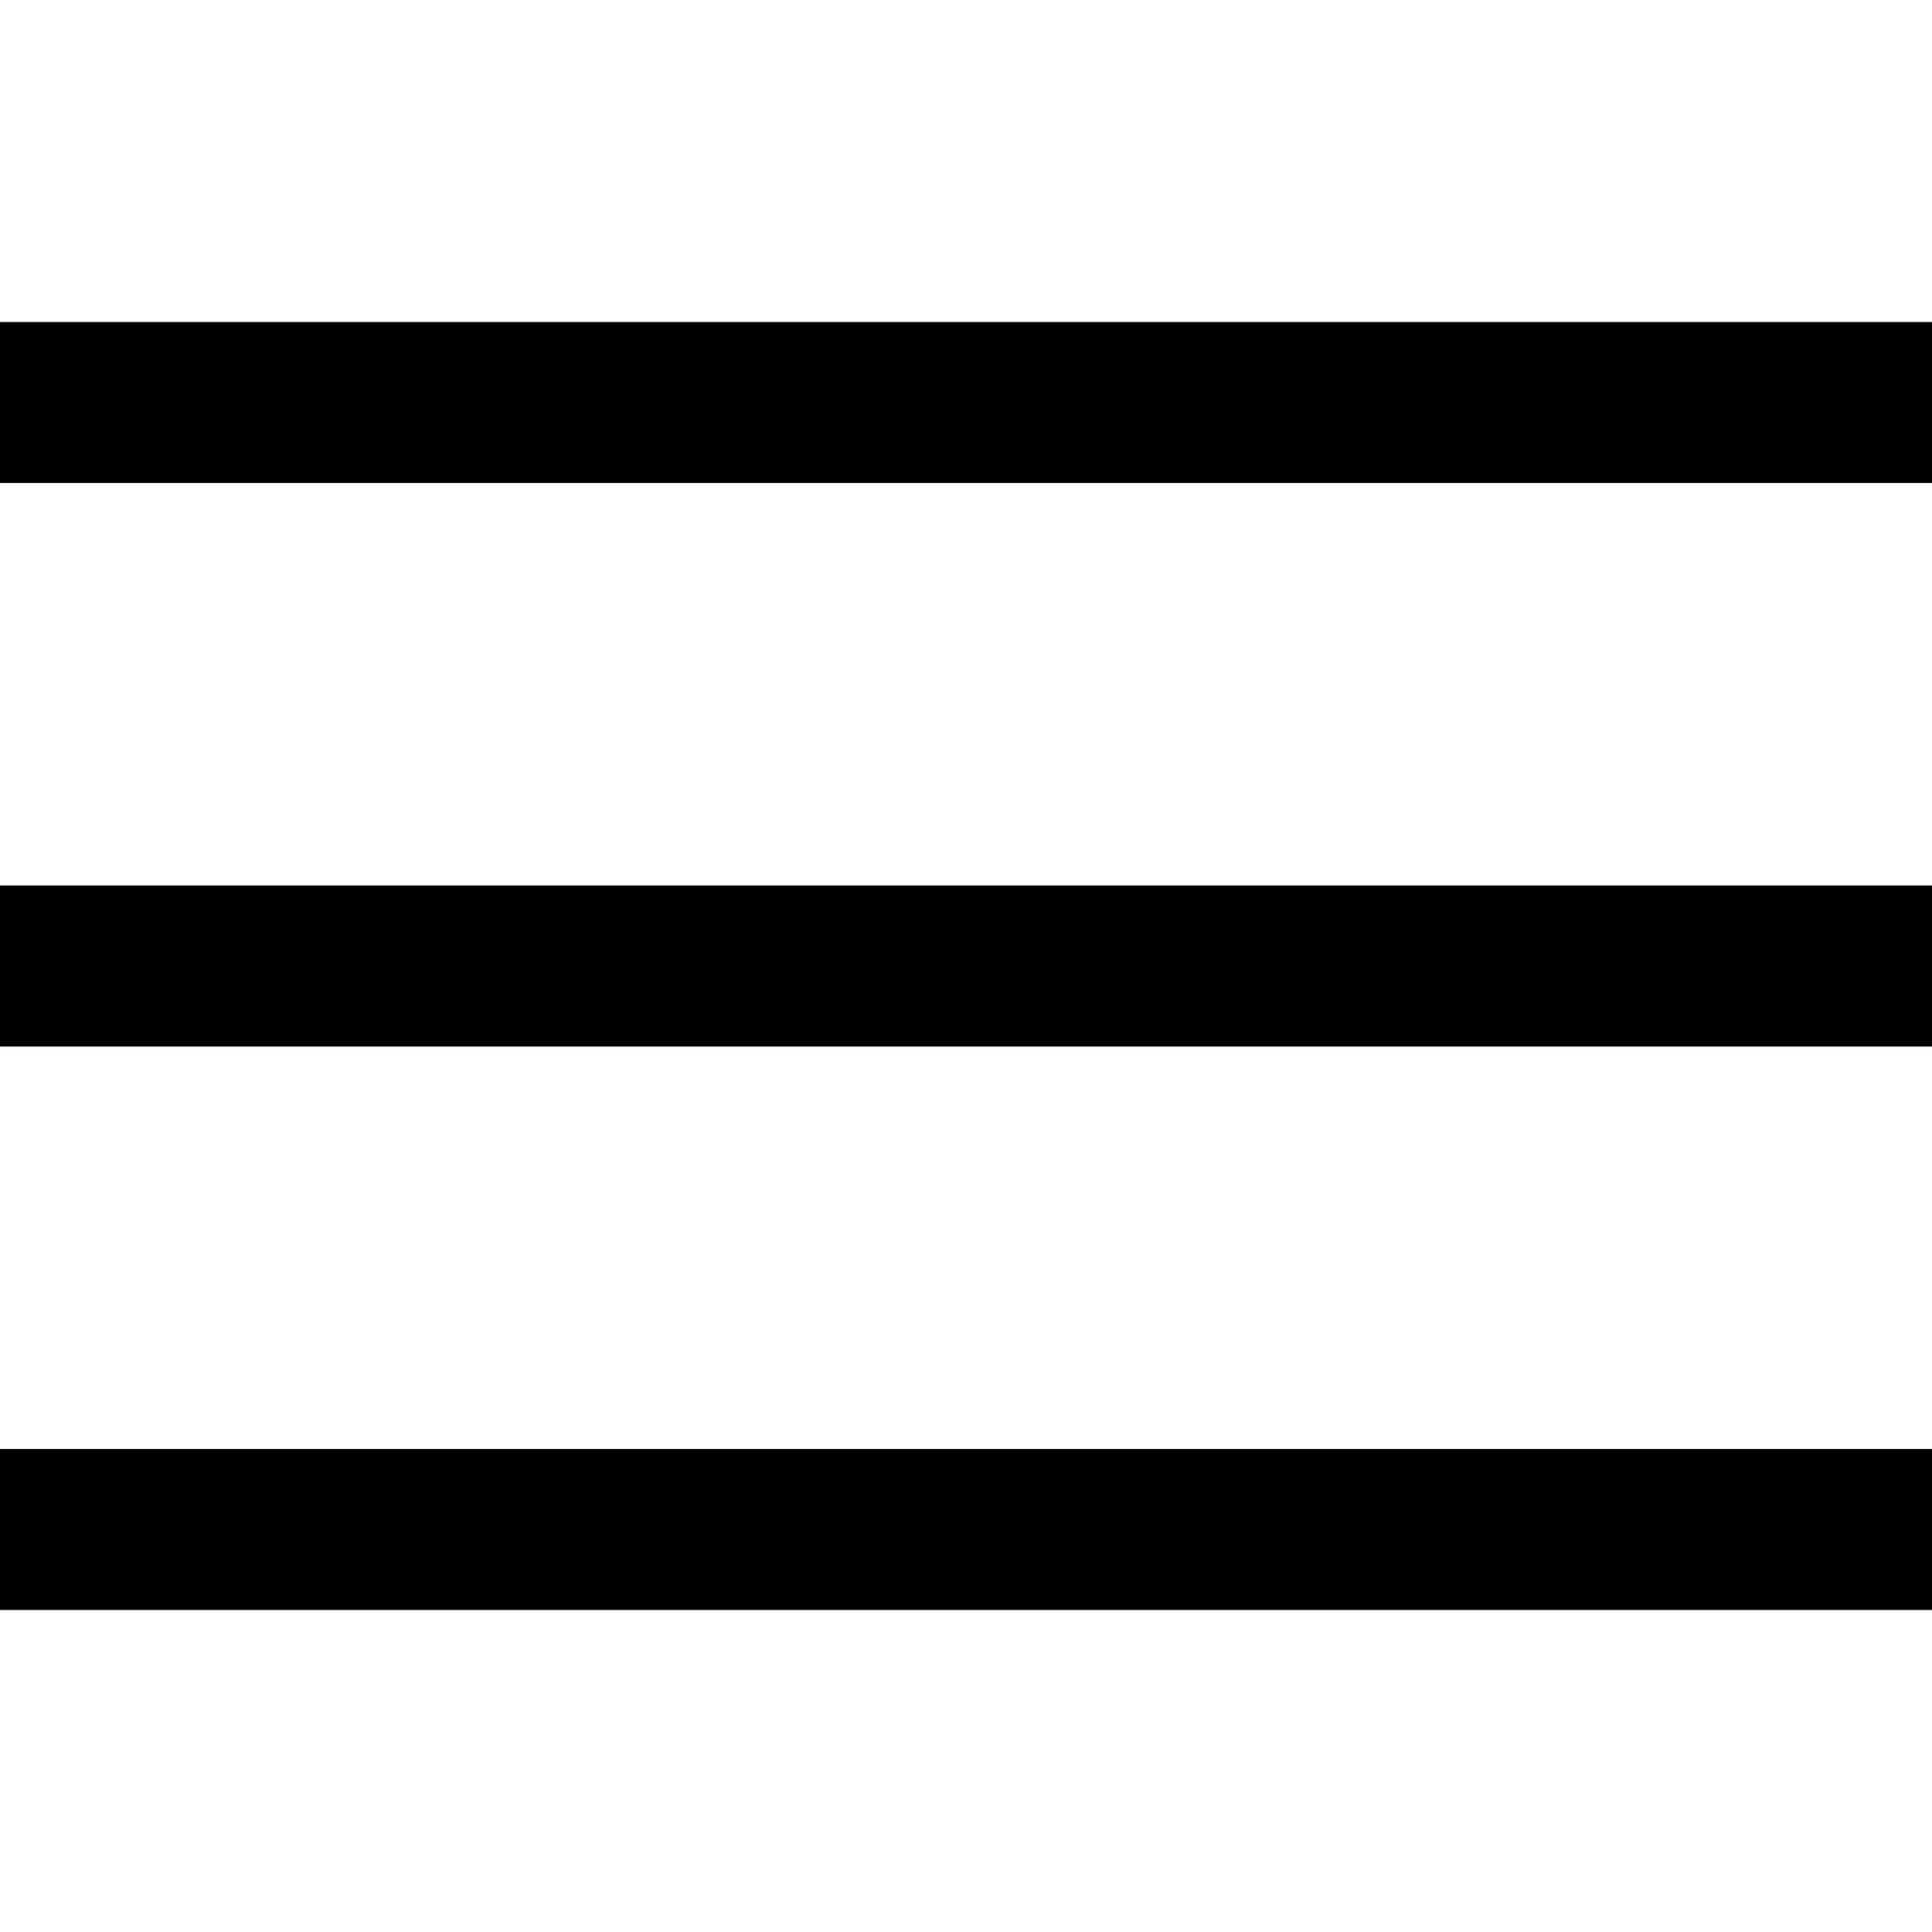
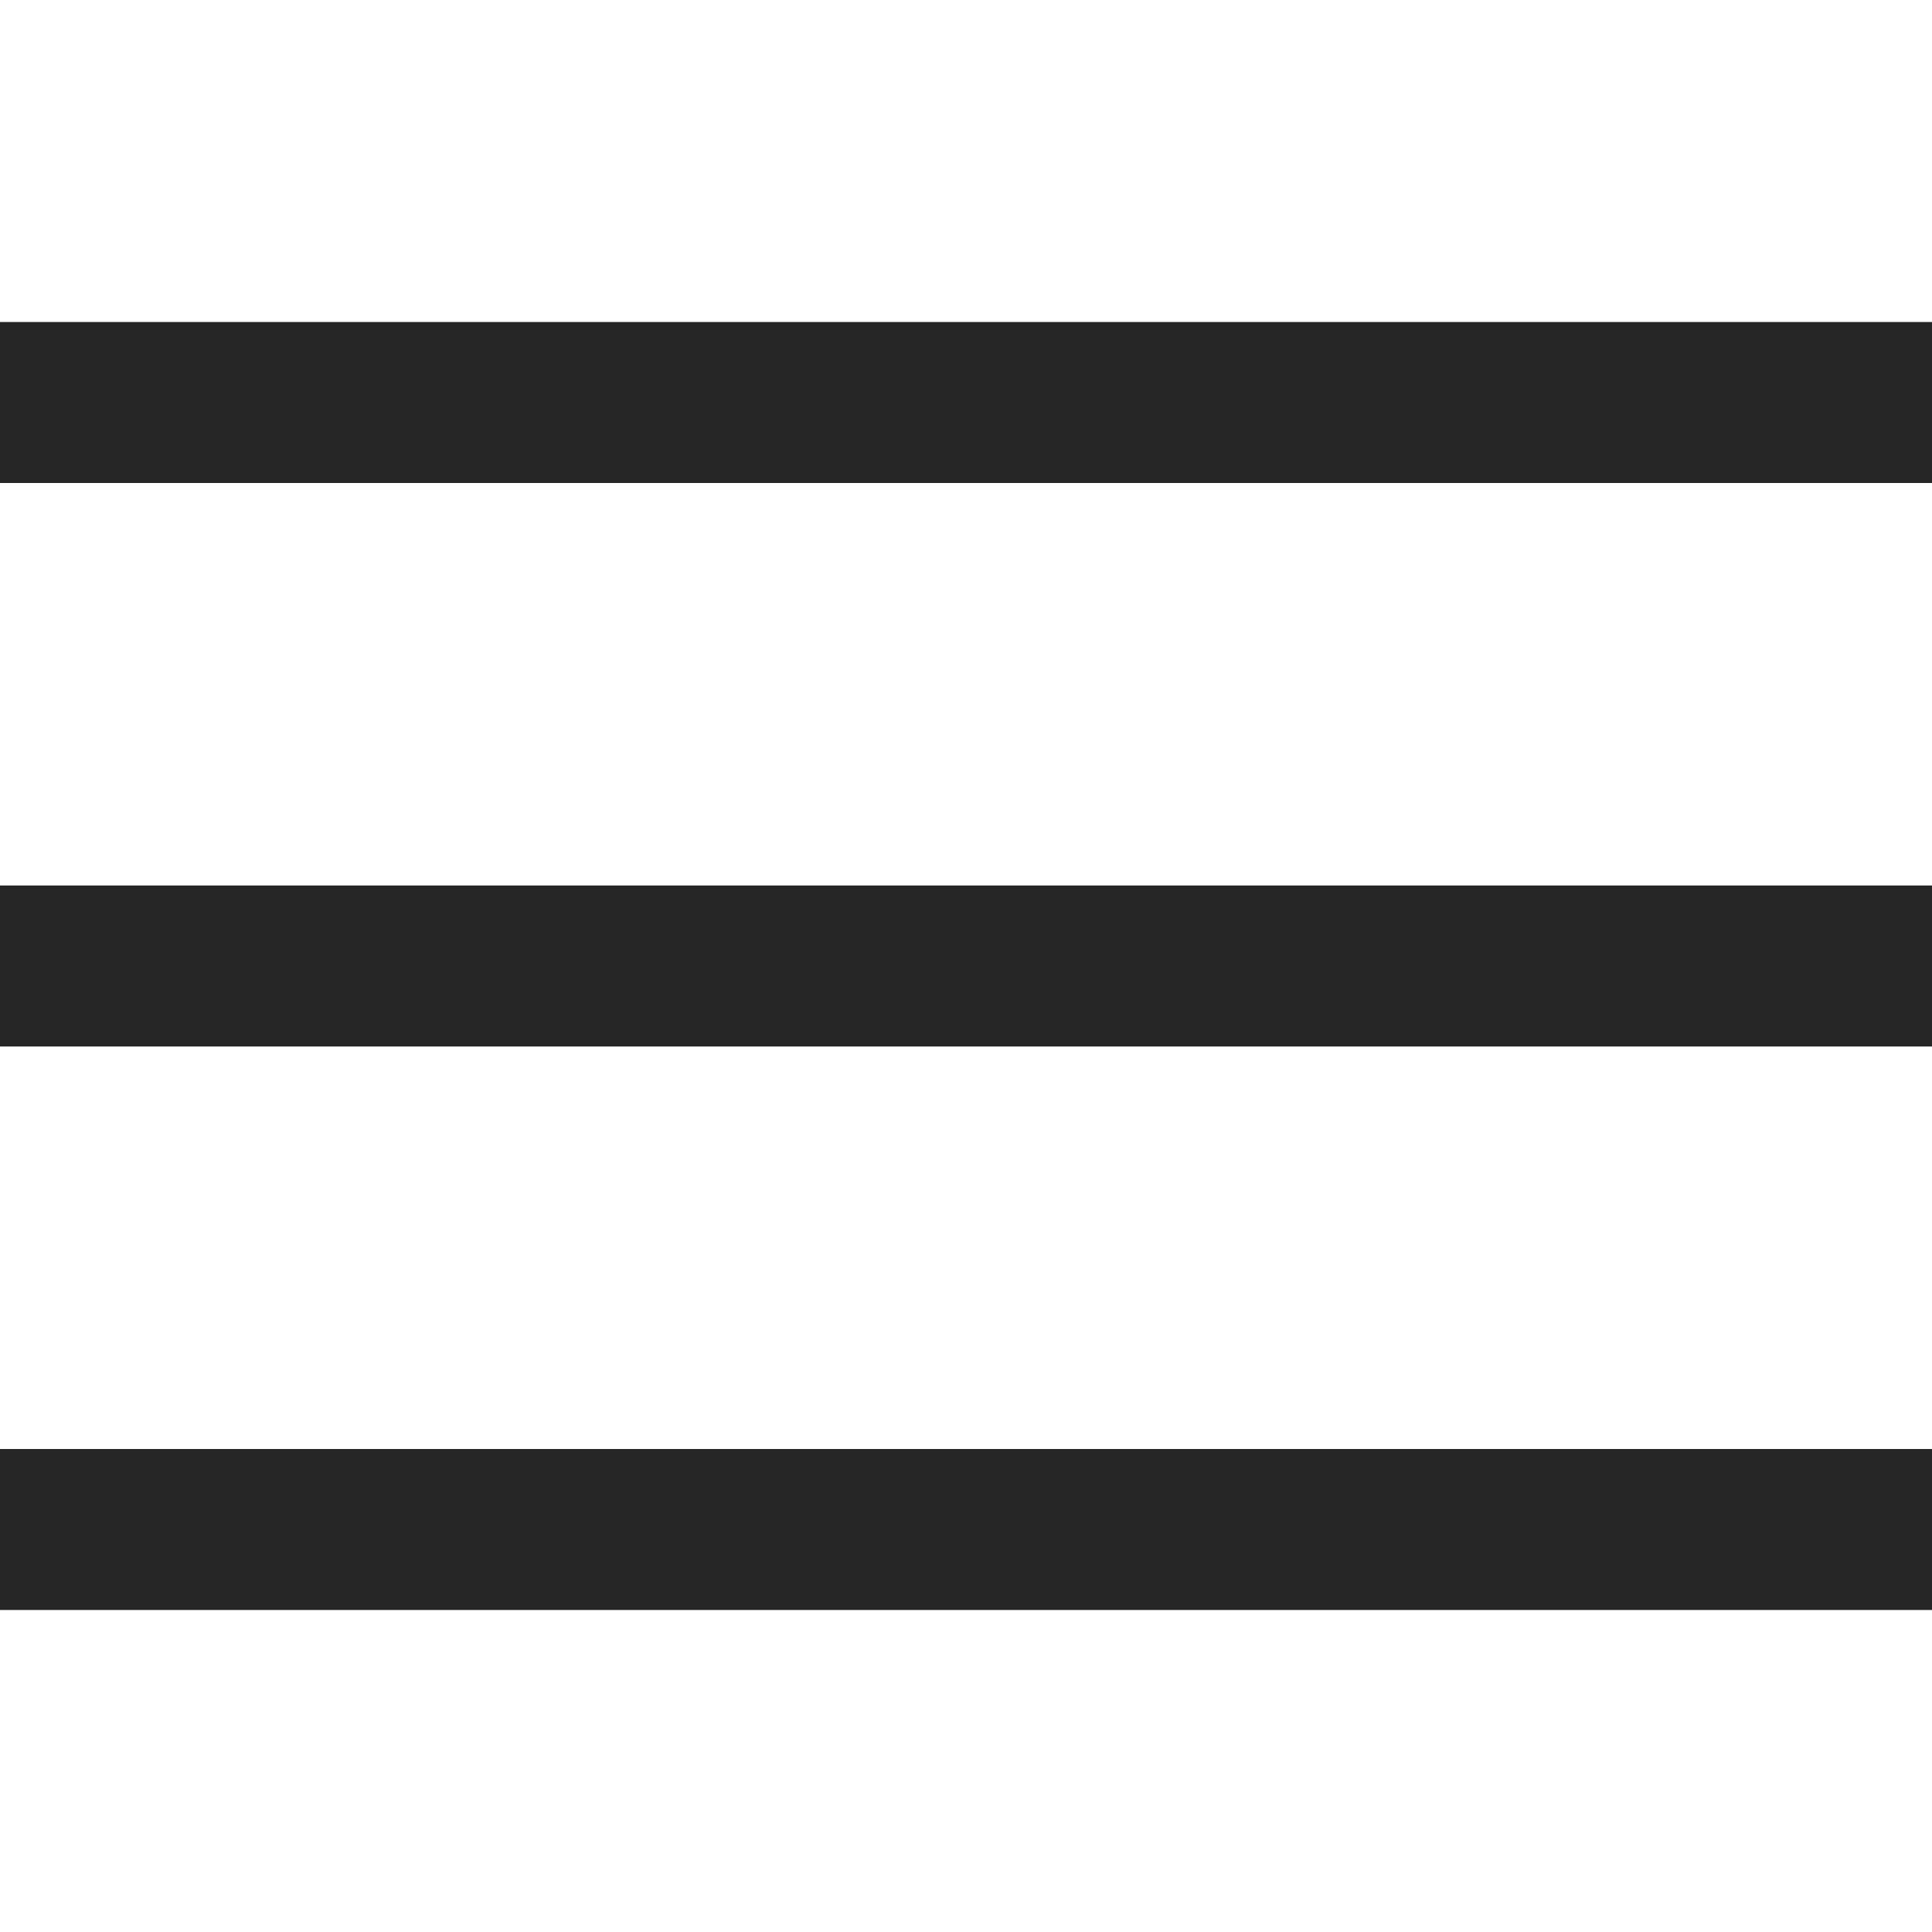
- <svg xmlns="http://www.w3.org/2000/svg" id="Layer_1" data-name="Layer 1" viewBox="0 0 24 24" width="512" height="512">
+ <svg xmlns="http://www.w3.org/2000/svg" fill="#262626" id="Layer_1" data-name="Layer 1" viewBox="0 0 24 24" width="512" height="512">
  <rect y="11" width="24" height="2" />
  <rect y="4" width="24" height="2" />
  <rect y="18" width="24" height="2" />
</svg>
